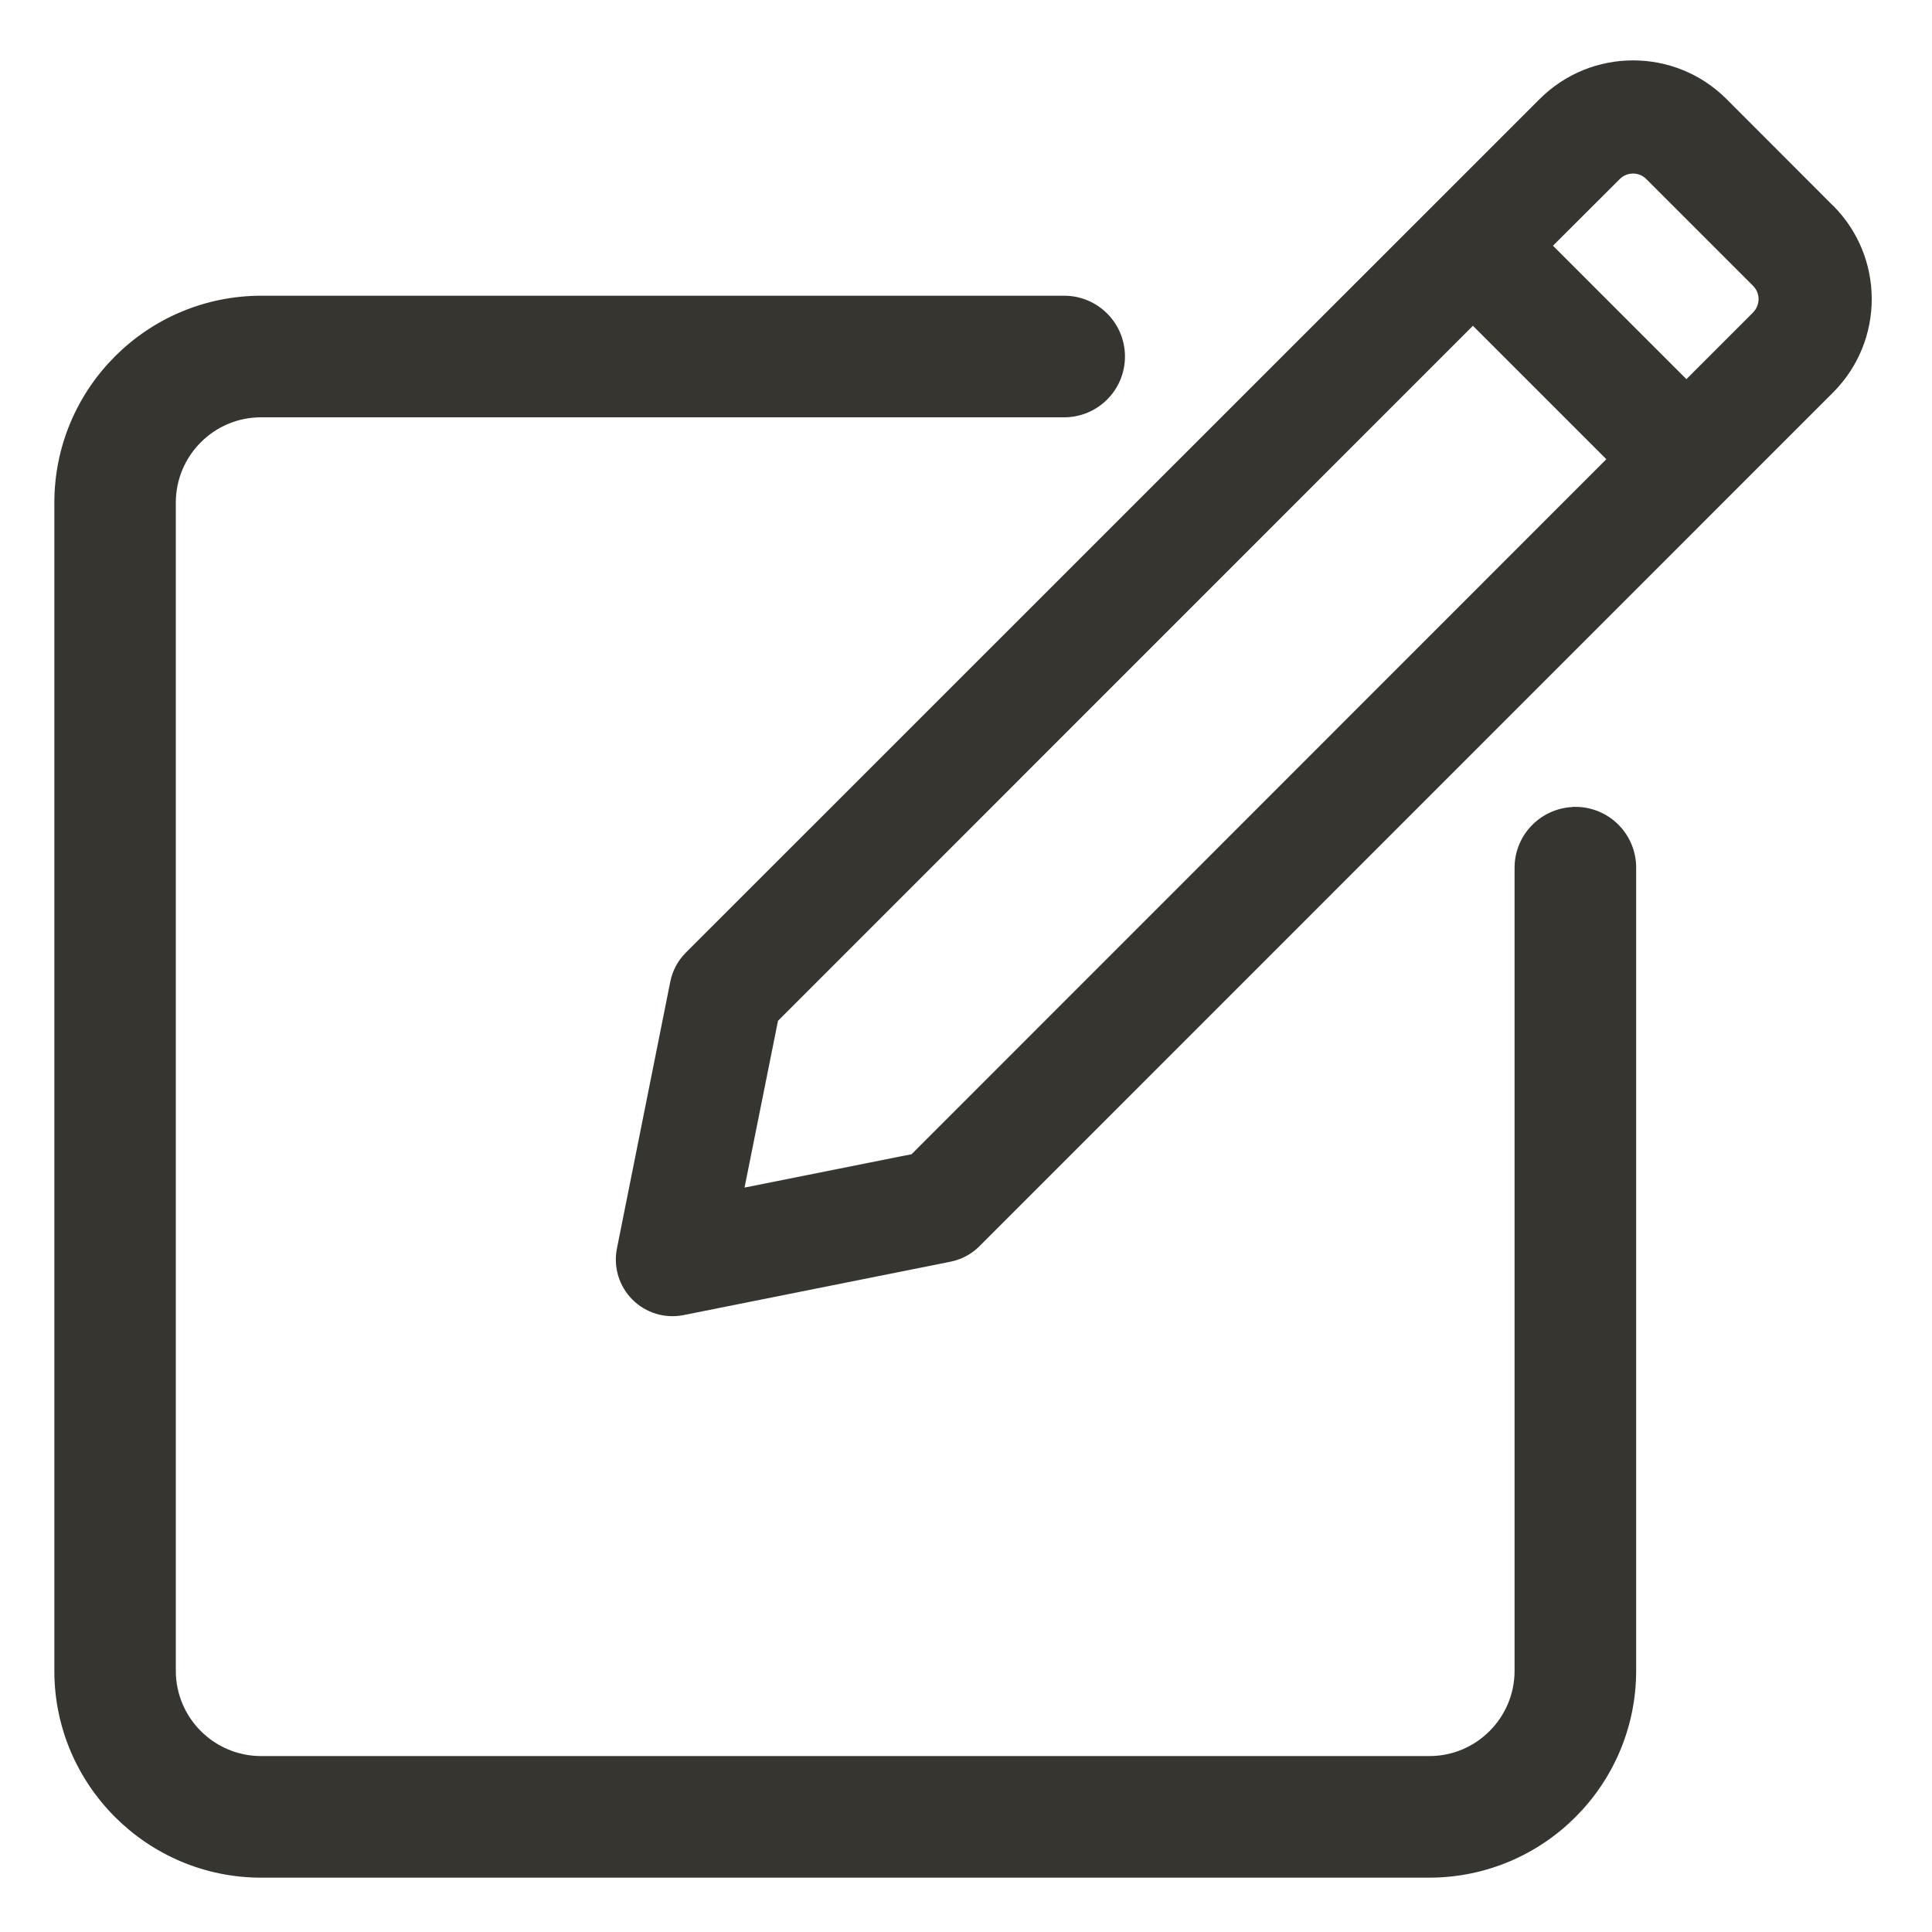
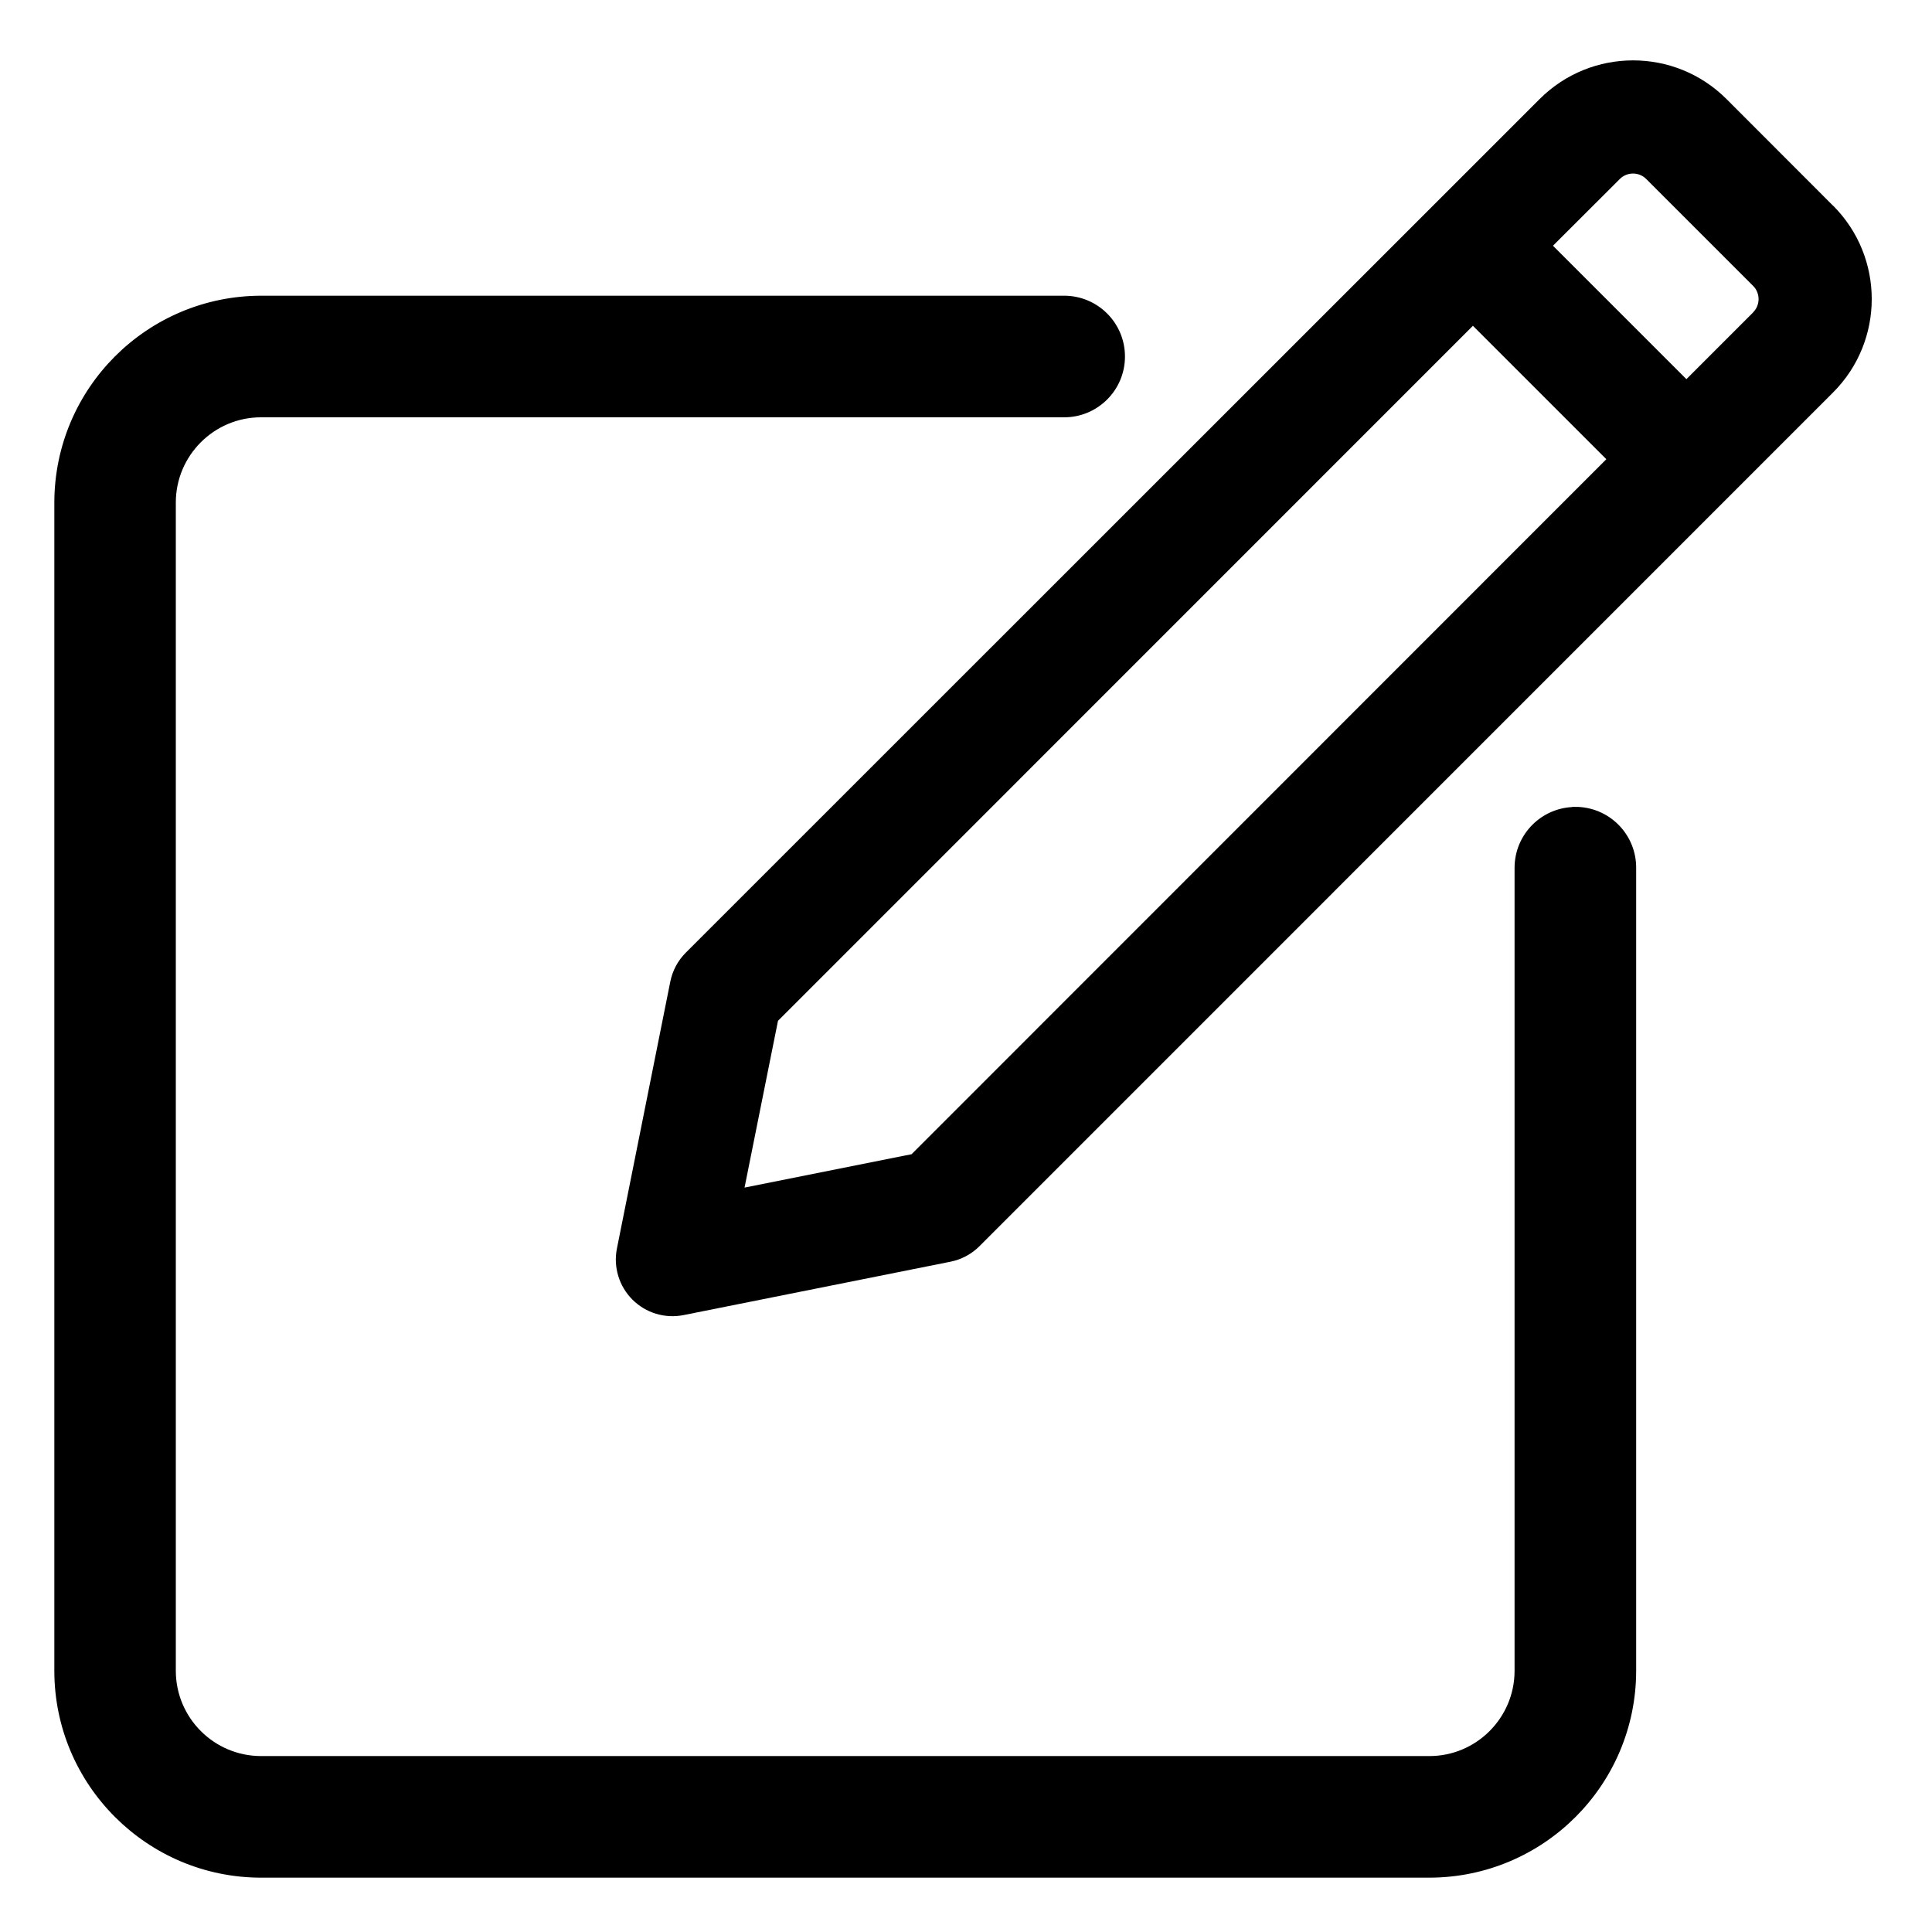
<svg xmlns="http://www.w3.org/2000/svg" fill="none" viewBox="0 0 16 16">
-   <path fill="#37352F" stroke="#37352F" stroke-width=".05" d="M13.046 6.708a.479.479 0 0 0-.478.478v6.651c0 .403-.328.731-.73.731H2.162a.732.732 0 0 1-.731-.73V4.162c0-.403.328-.731.73-.731h6.652a.478.478 0 0 0 0-.957H2.163A1.69 1.69 0 0 0 .475 4.163v9.674c0 .93.757 1.688 1.688 1.688h9.674a1.69 1.69 0 0 0 1.688-1.688v-6.65a.478.478 0 0 0-.479-.48Z" />
-   <path fill="#37352F" d="M15.181 1.704 14.298.82a1.095 1.095 0 0 0-1.547 0L5.679 7.89a.47.47 0 0 0-.128.24l-.442 2.21a.469.469 0 0 0 .552.551l2.21-.442a.47.47 0 0 0 .24-.128l7.07-7.071a1.095 1.095 0 0 0 0-1.547ZM7.548 9.559l-1.382.276.277-1.381 5.755-5.756 1.105 1.105L7.548 9.56Zm6.97-6.971-.552.552-1.105-1.105.553-.552c.06-.061.16-.061.22 0l.884.884c.061.06.061.16 0 .22Z" />
+   <path fill="currentColor" stroke="currentColor" stroke-width=".05" d="M13.046 6.708a.479.479 0 0 0-.478.478v6.651c0 .403-.328.731-.73.731H2.162a.732.732 0 0 1-.731-.73V4.162c0-.403.328-.731.73-.731h6.652a.478.478 0 0 0 0-.957H2.163A1.69 1.69 0 0 0 .475 4.163v9.674c0 .93.757 1.688 1.688 1.688h9.674a1.69 1.69 0 0 0 1.688-1.688v-6.65a.478.478 0 0 0-.479-.48Z" />
+   <path fill="currentColor" d="M15.181 1.704 14.298.82a1.095 1.095 0 0 0-1.547 0L5.679 7.89a.47.47 0 0 0-.128.24l-.442 2.21a.469.469 0 0 0 .552.551l2.21-.442a.47.47 0 0 0 .24-.128l7.07-7.071a1.095 1.095 0 0 0 0-1.547ZM7.548 9.559l-1.382.276.277-1.381 5.755-5.756 1.105 1.105L7.548 9.56Zm6.97-6.971-.552.552-1.105-1.105.553-.552c.06-.061.16-.061.22 0l.884.884c.061.06.061.16 0 .22Z" />
</svg>
